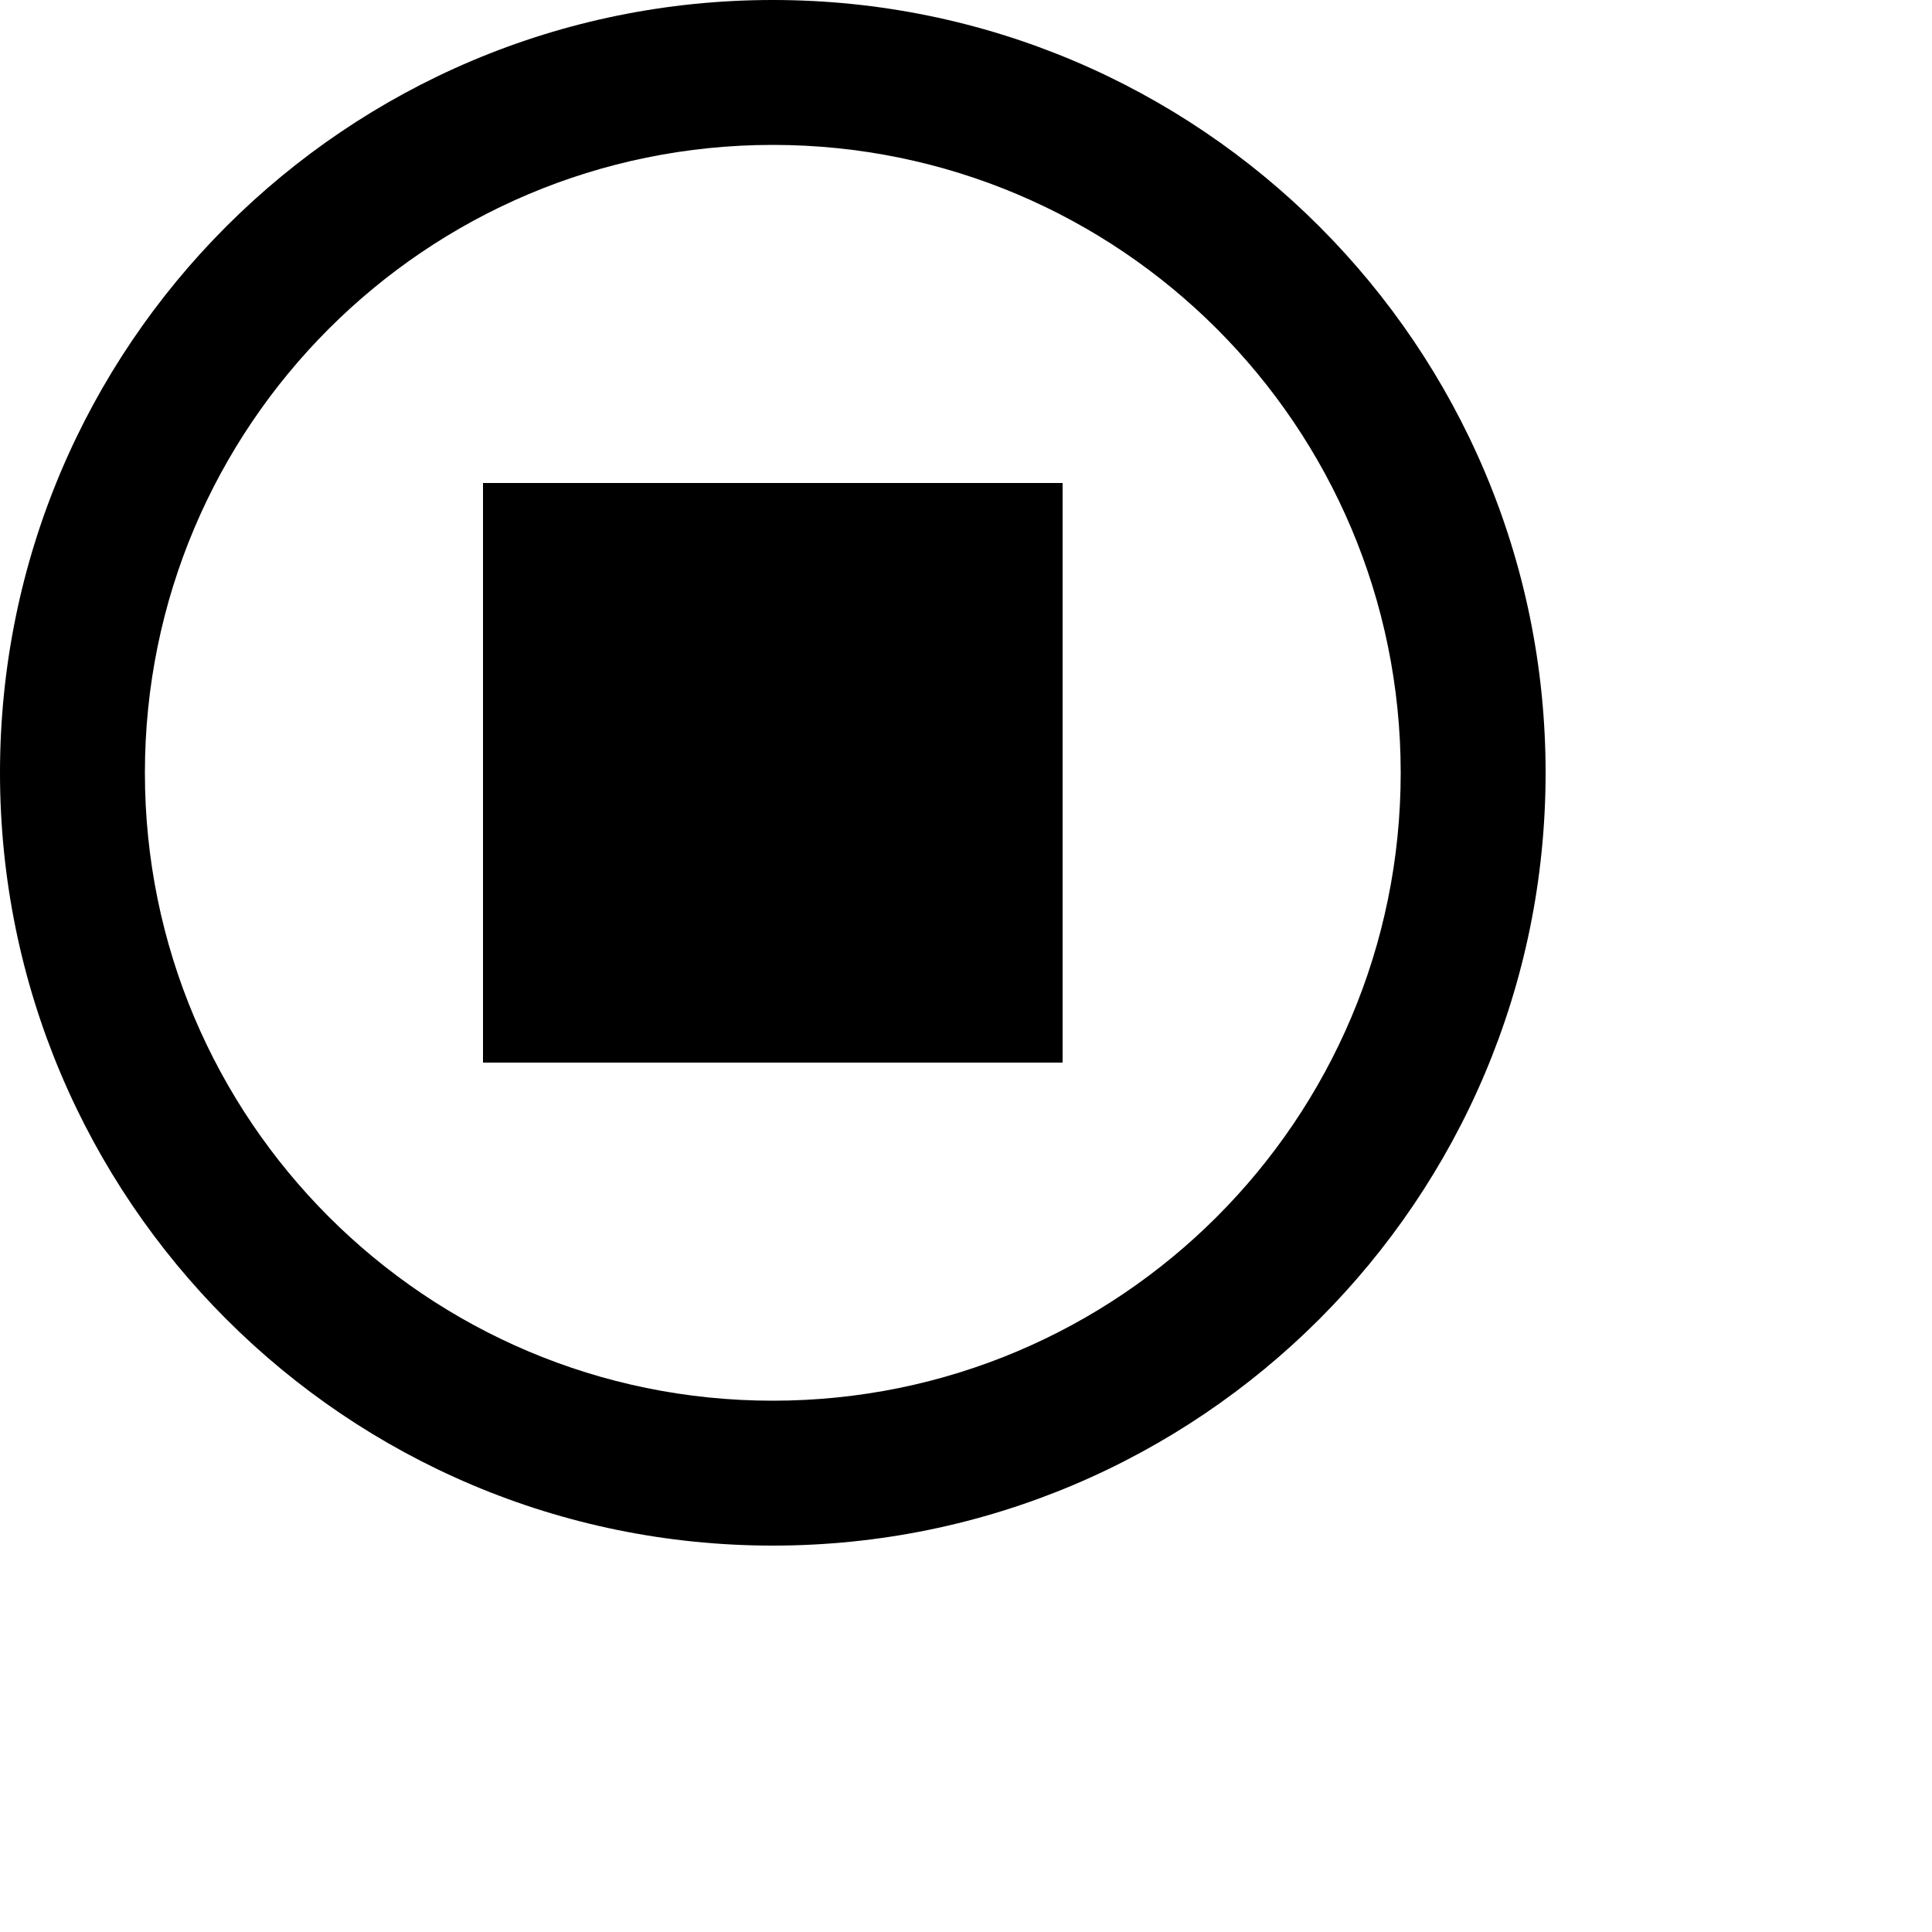
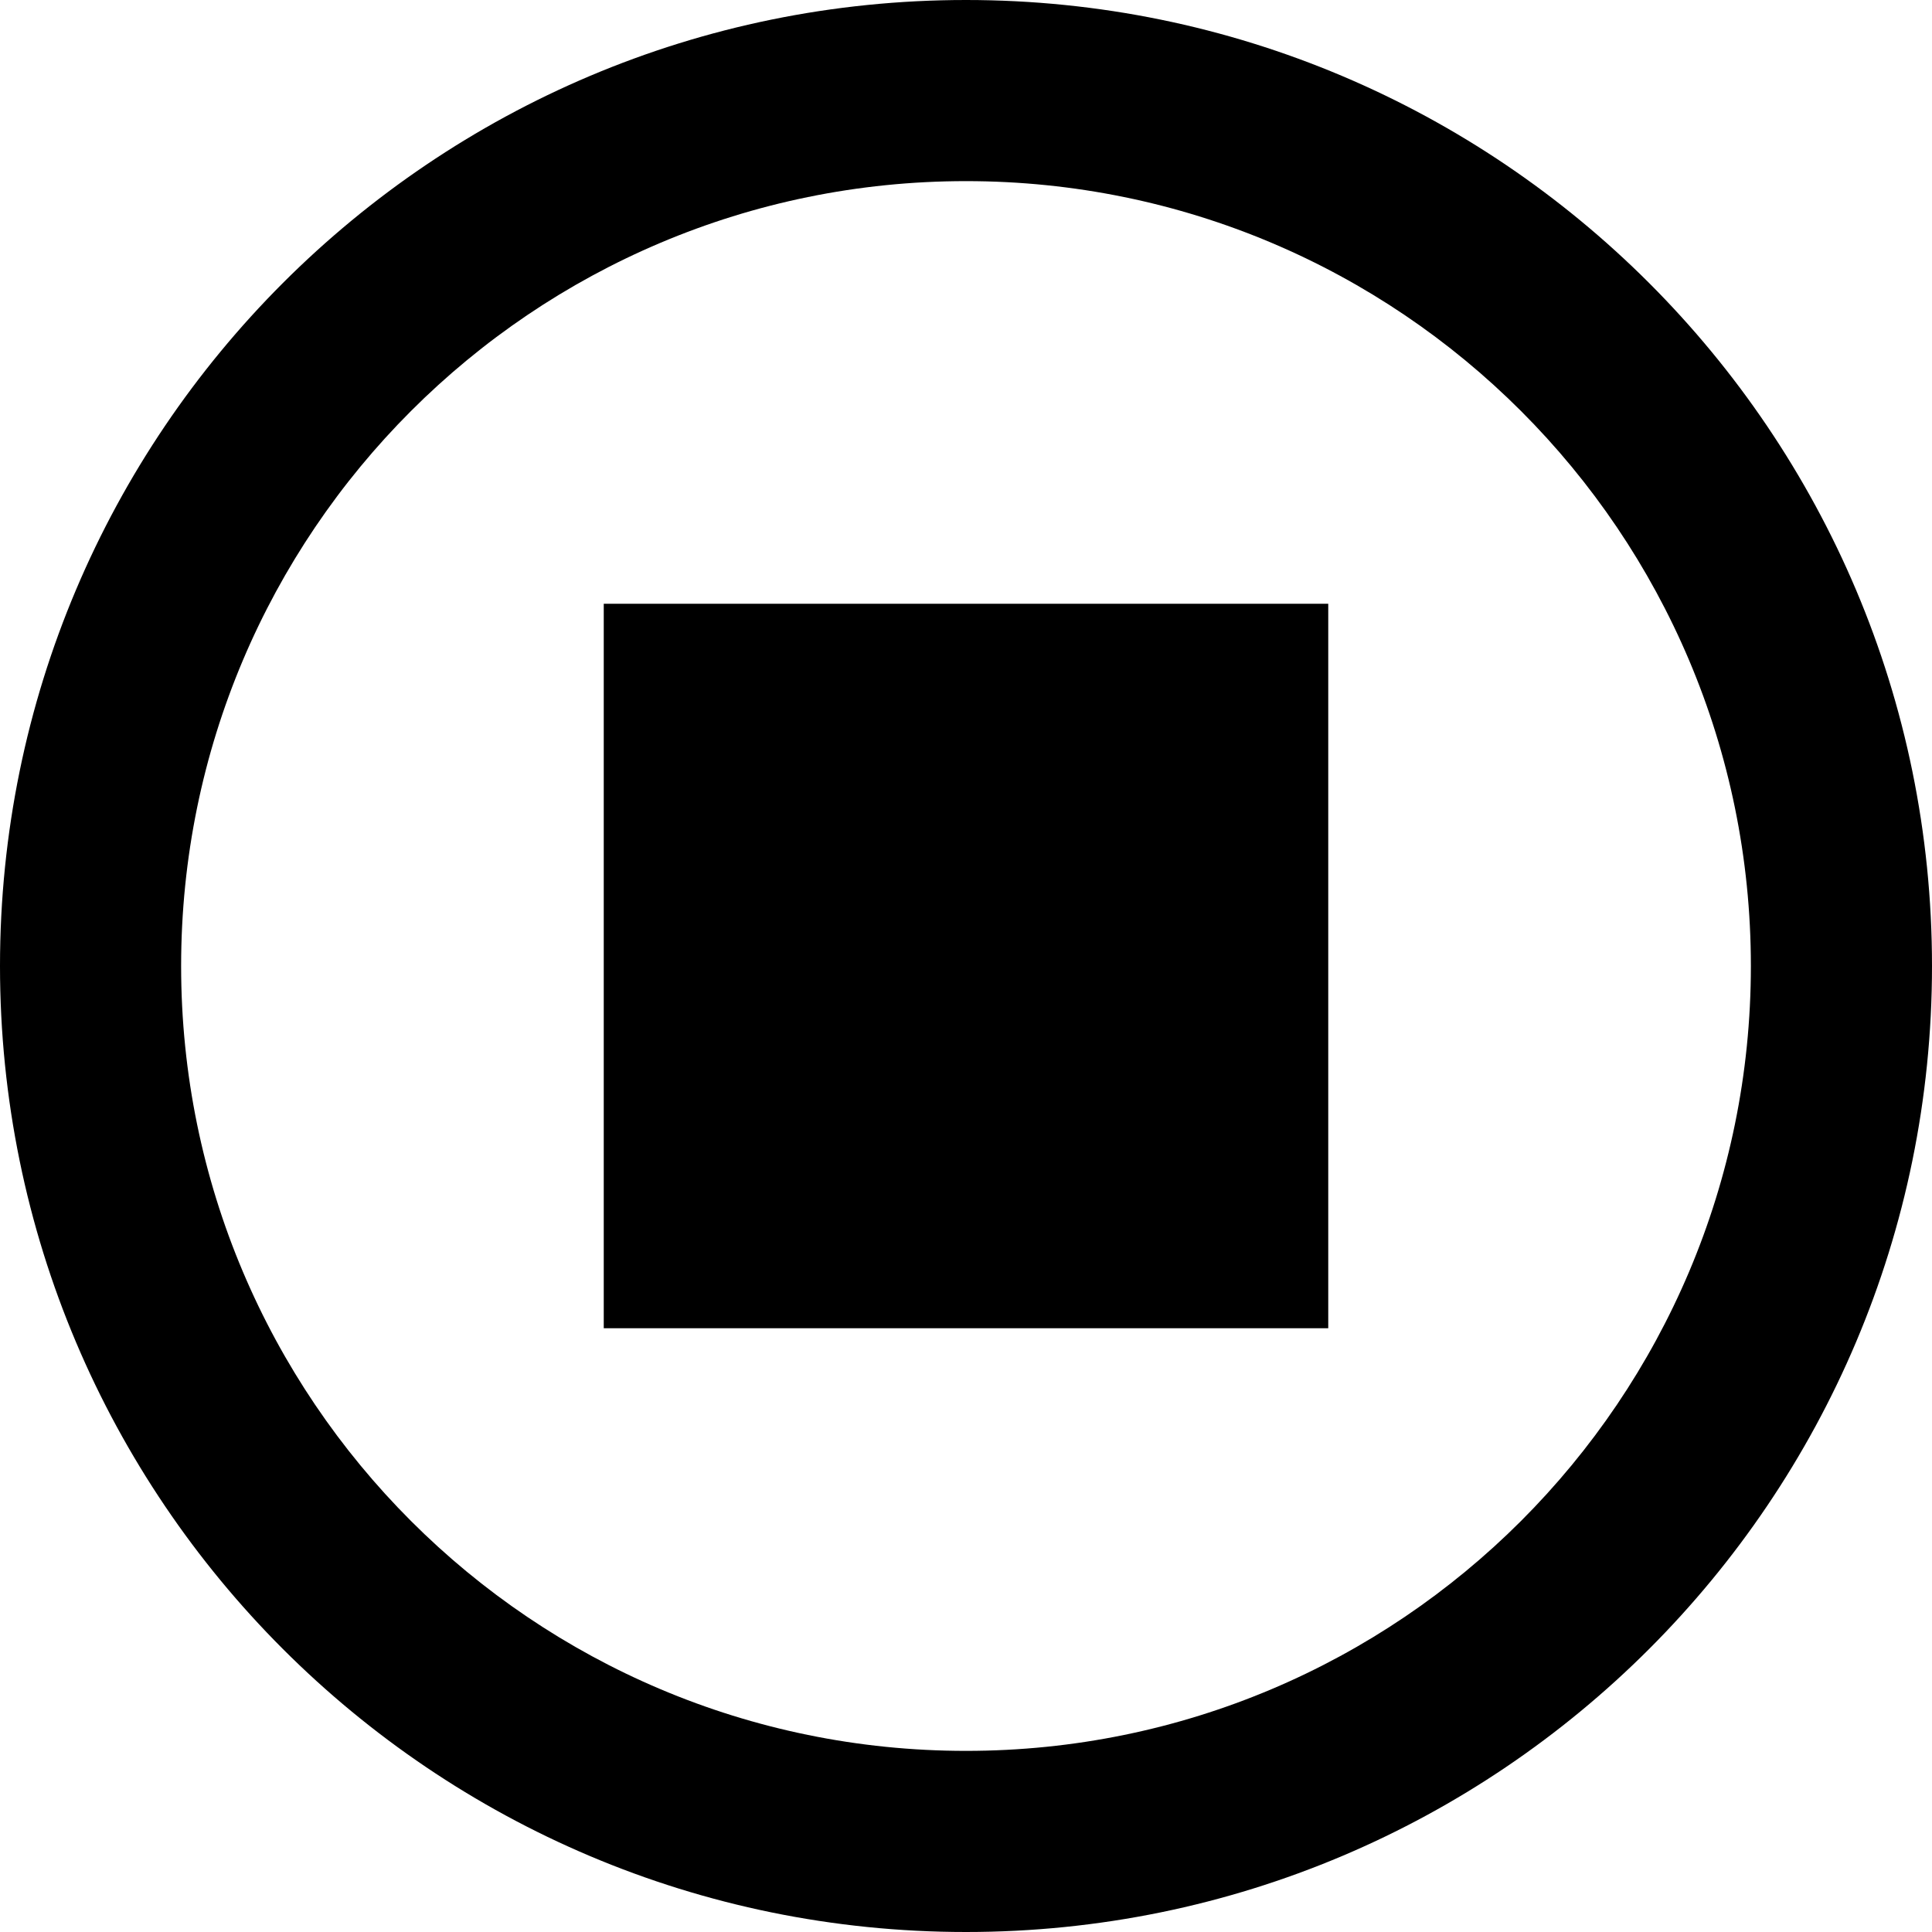
- <svg xmlns="http://www.w3.org/2000/svg" version="1.1" width="20" height="20" viewBox="0 0 20 20">
+ <svg xmlns="http://www.w3.org/2000/svg" version="1.1" width="20" height="20" viewBox="0 0 16 16">
  <path fill="#000000" d="M8 0c-4.418 0-8 3.582-8 8s3.582 8 8 8 8-3.582 8-8-3.582-8-8-8zM8 14.5c-3.59 0-6.5-2.91-6.5-6.5s2.91-6.5 6.5-6.5 6.5 2.91 6.5 6.5-2.91 6.5-6.5 6.5zM5 5h6v6h-6z" />
</svg>
